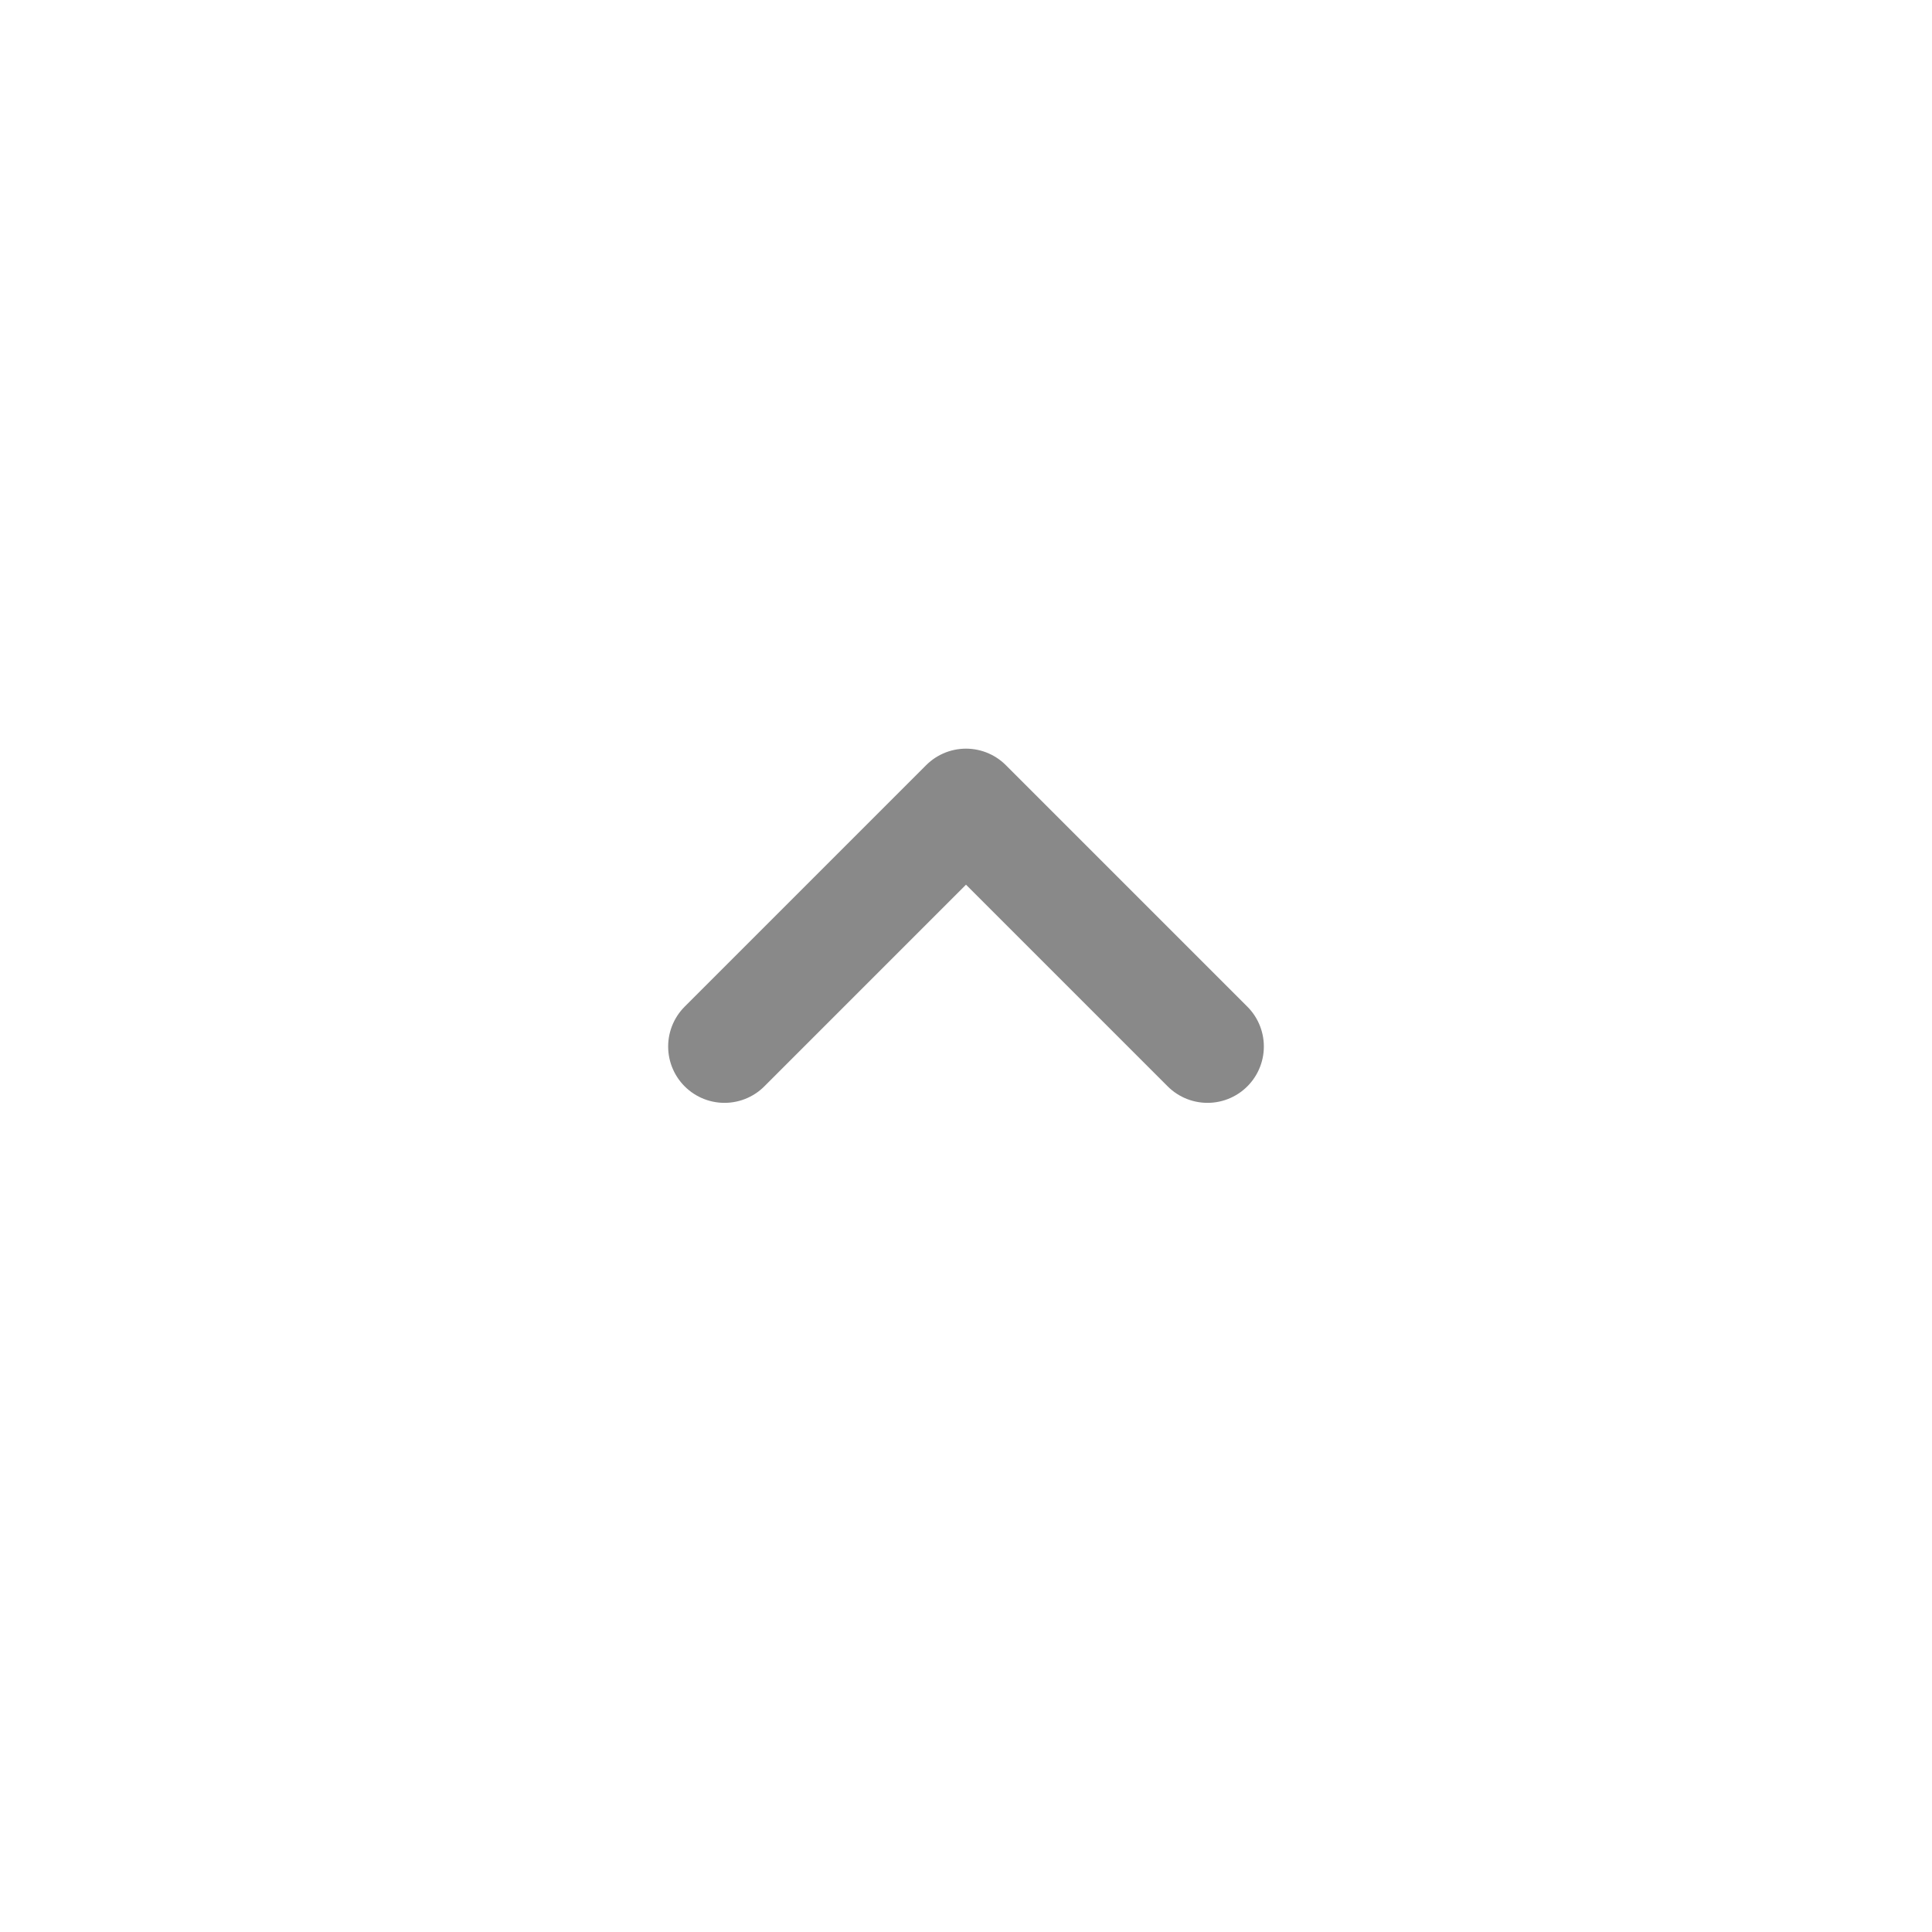
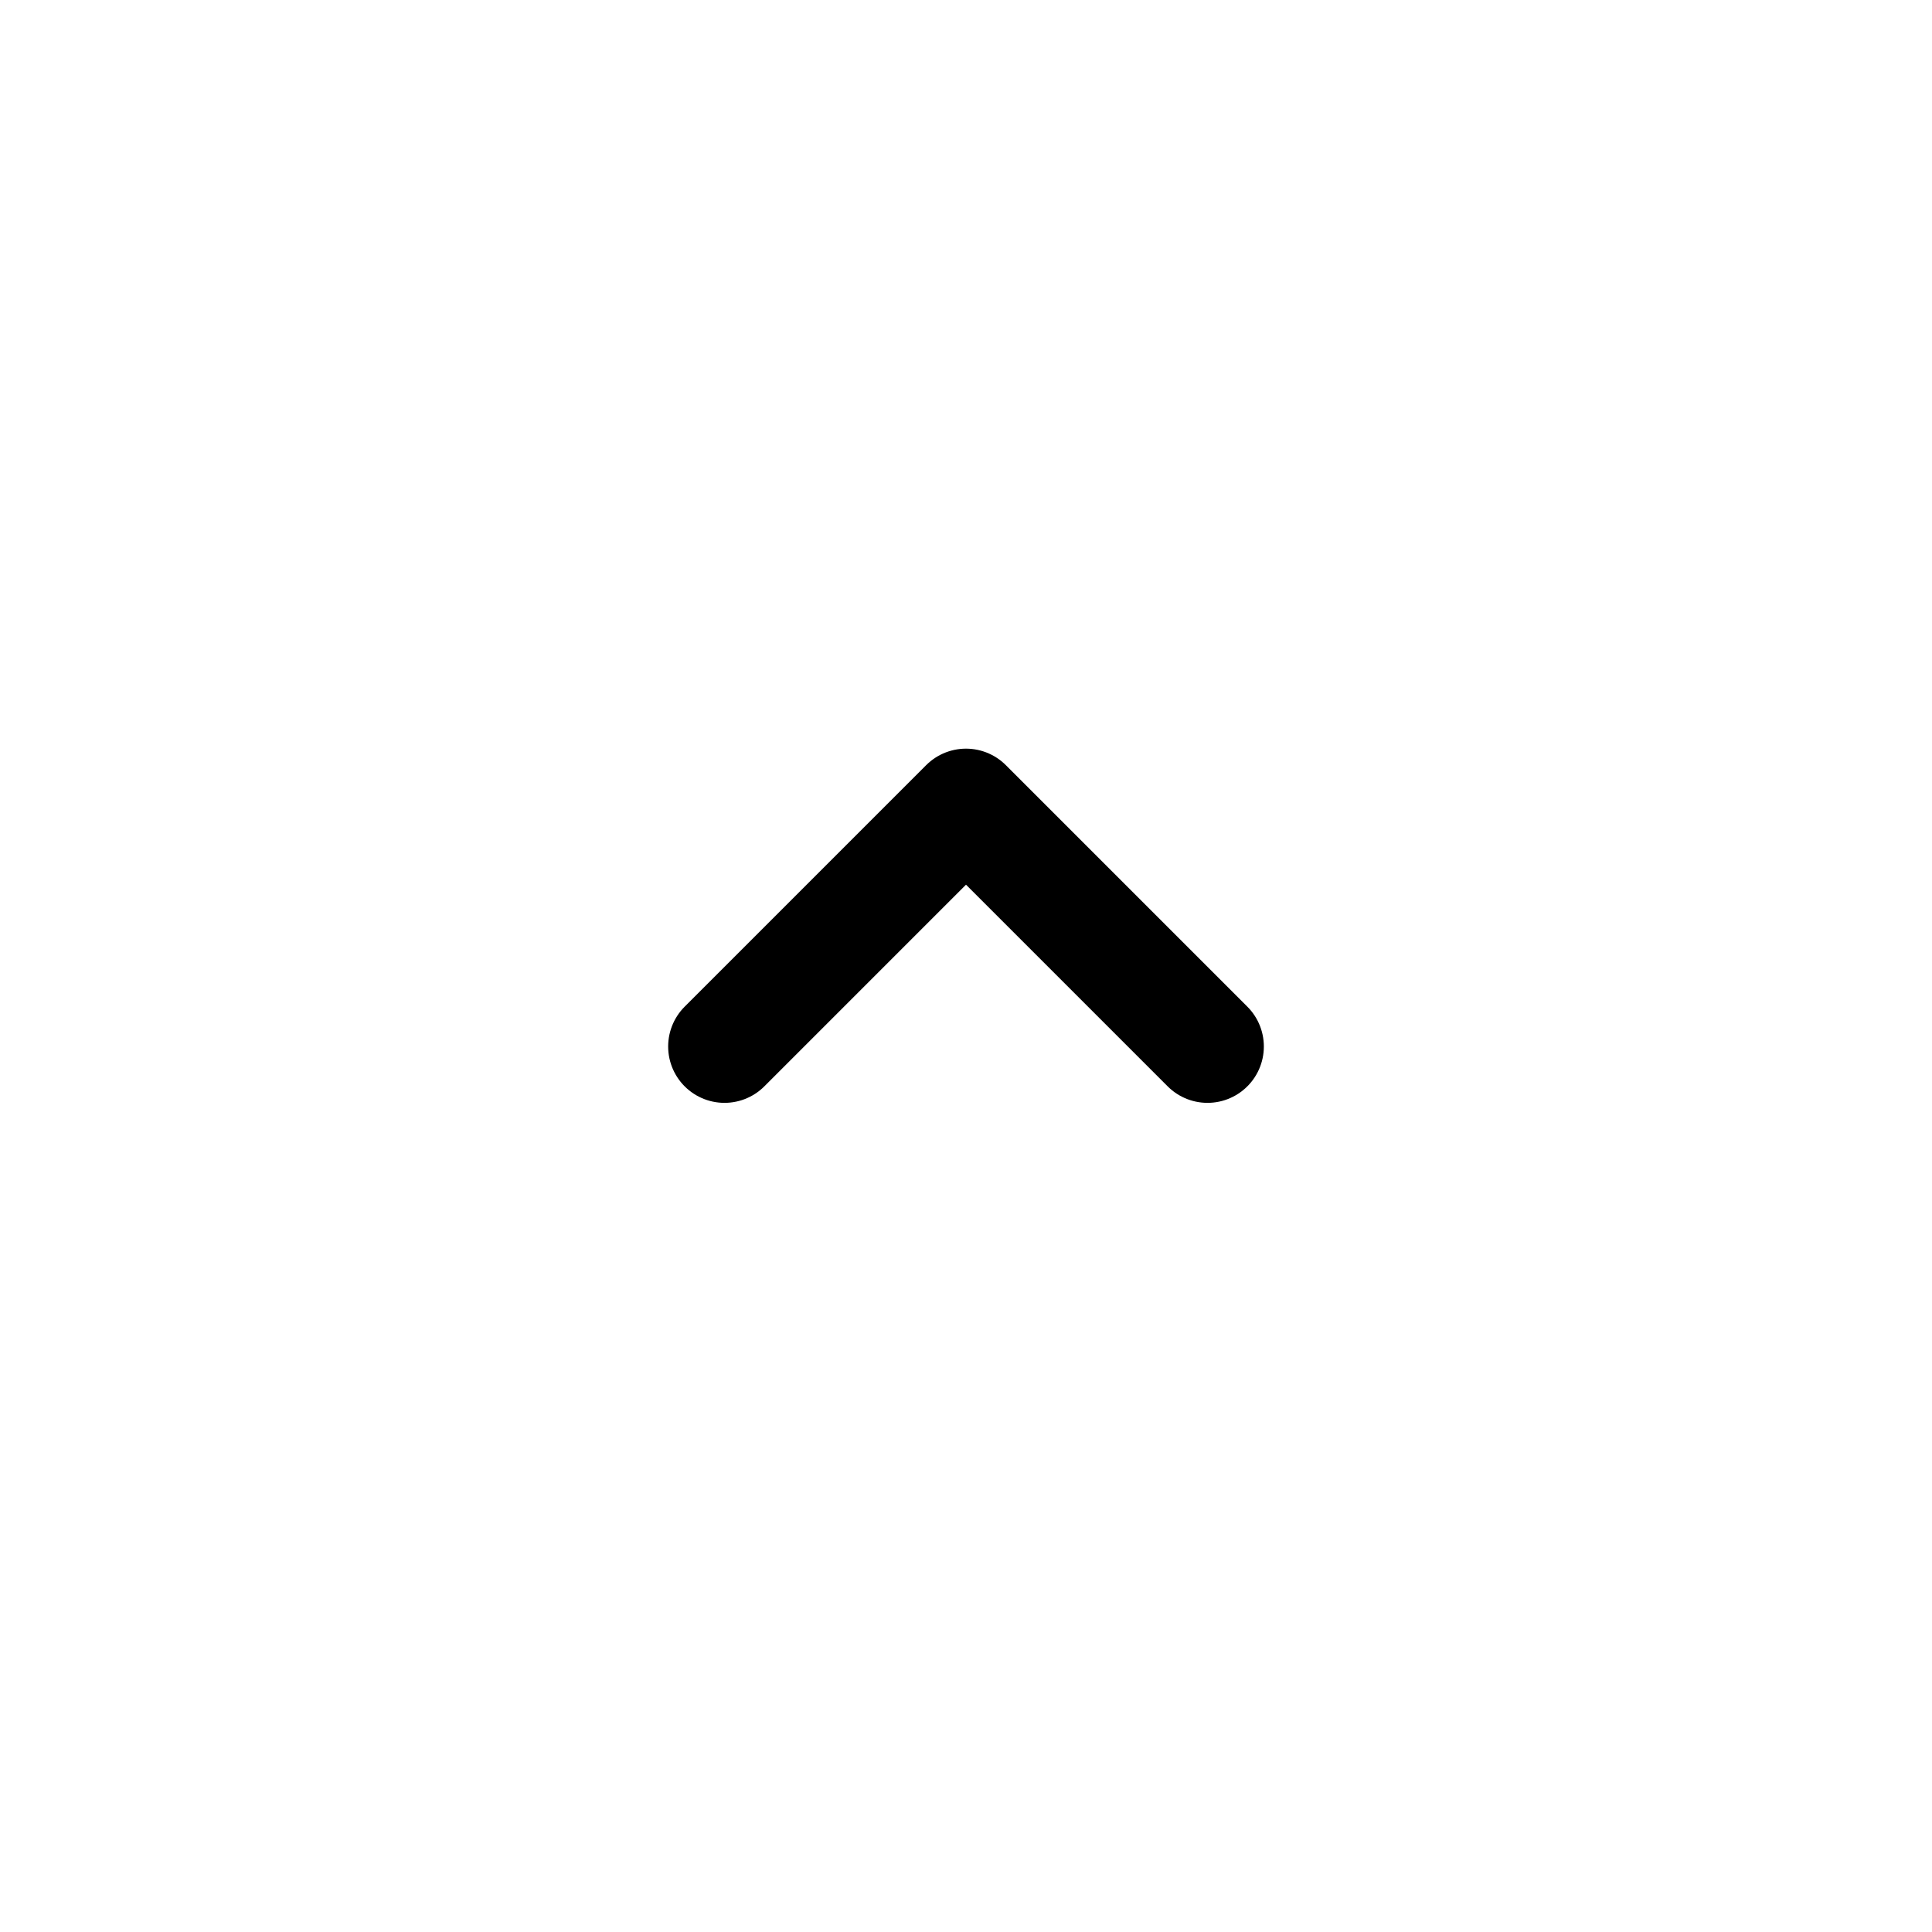
<svg xmlns="http://www.w3.org/2000/svg" width="24" height="24" viewBox="0 0 24 24" fill="none">
-   <path d="M15 13L12 10L9 13" stroke="#898989" stroke-width="1.4" stroke-linecap="round" stroke-linejoin="round" />
+   <path d="M15 13L12 10L9 13" stroke="currentColor" stroke-width="1.4" stroke-linecap="round" stroke-linejoin="round" />
</svg>
